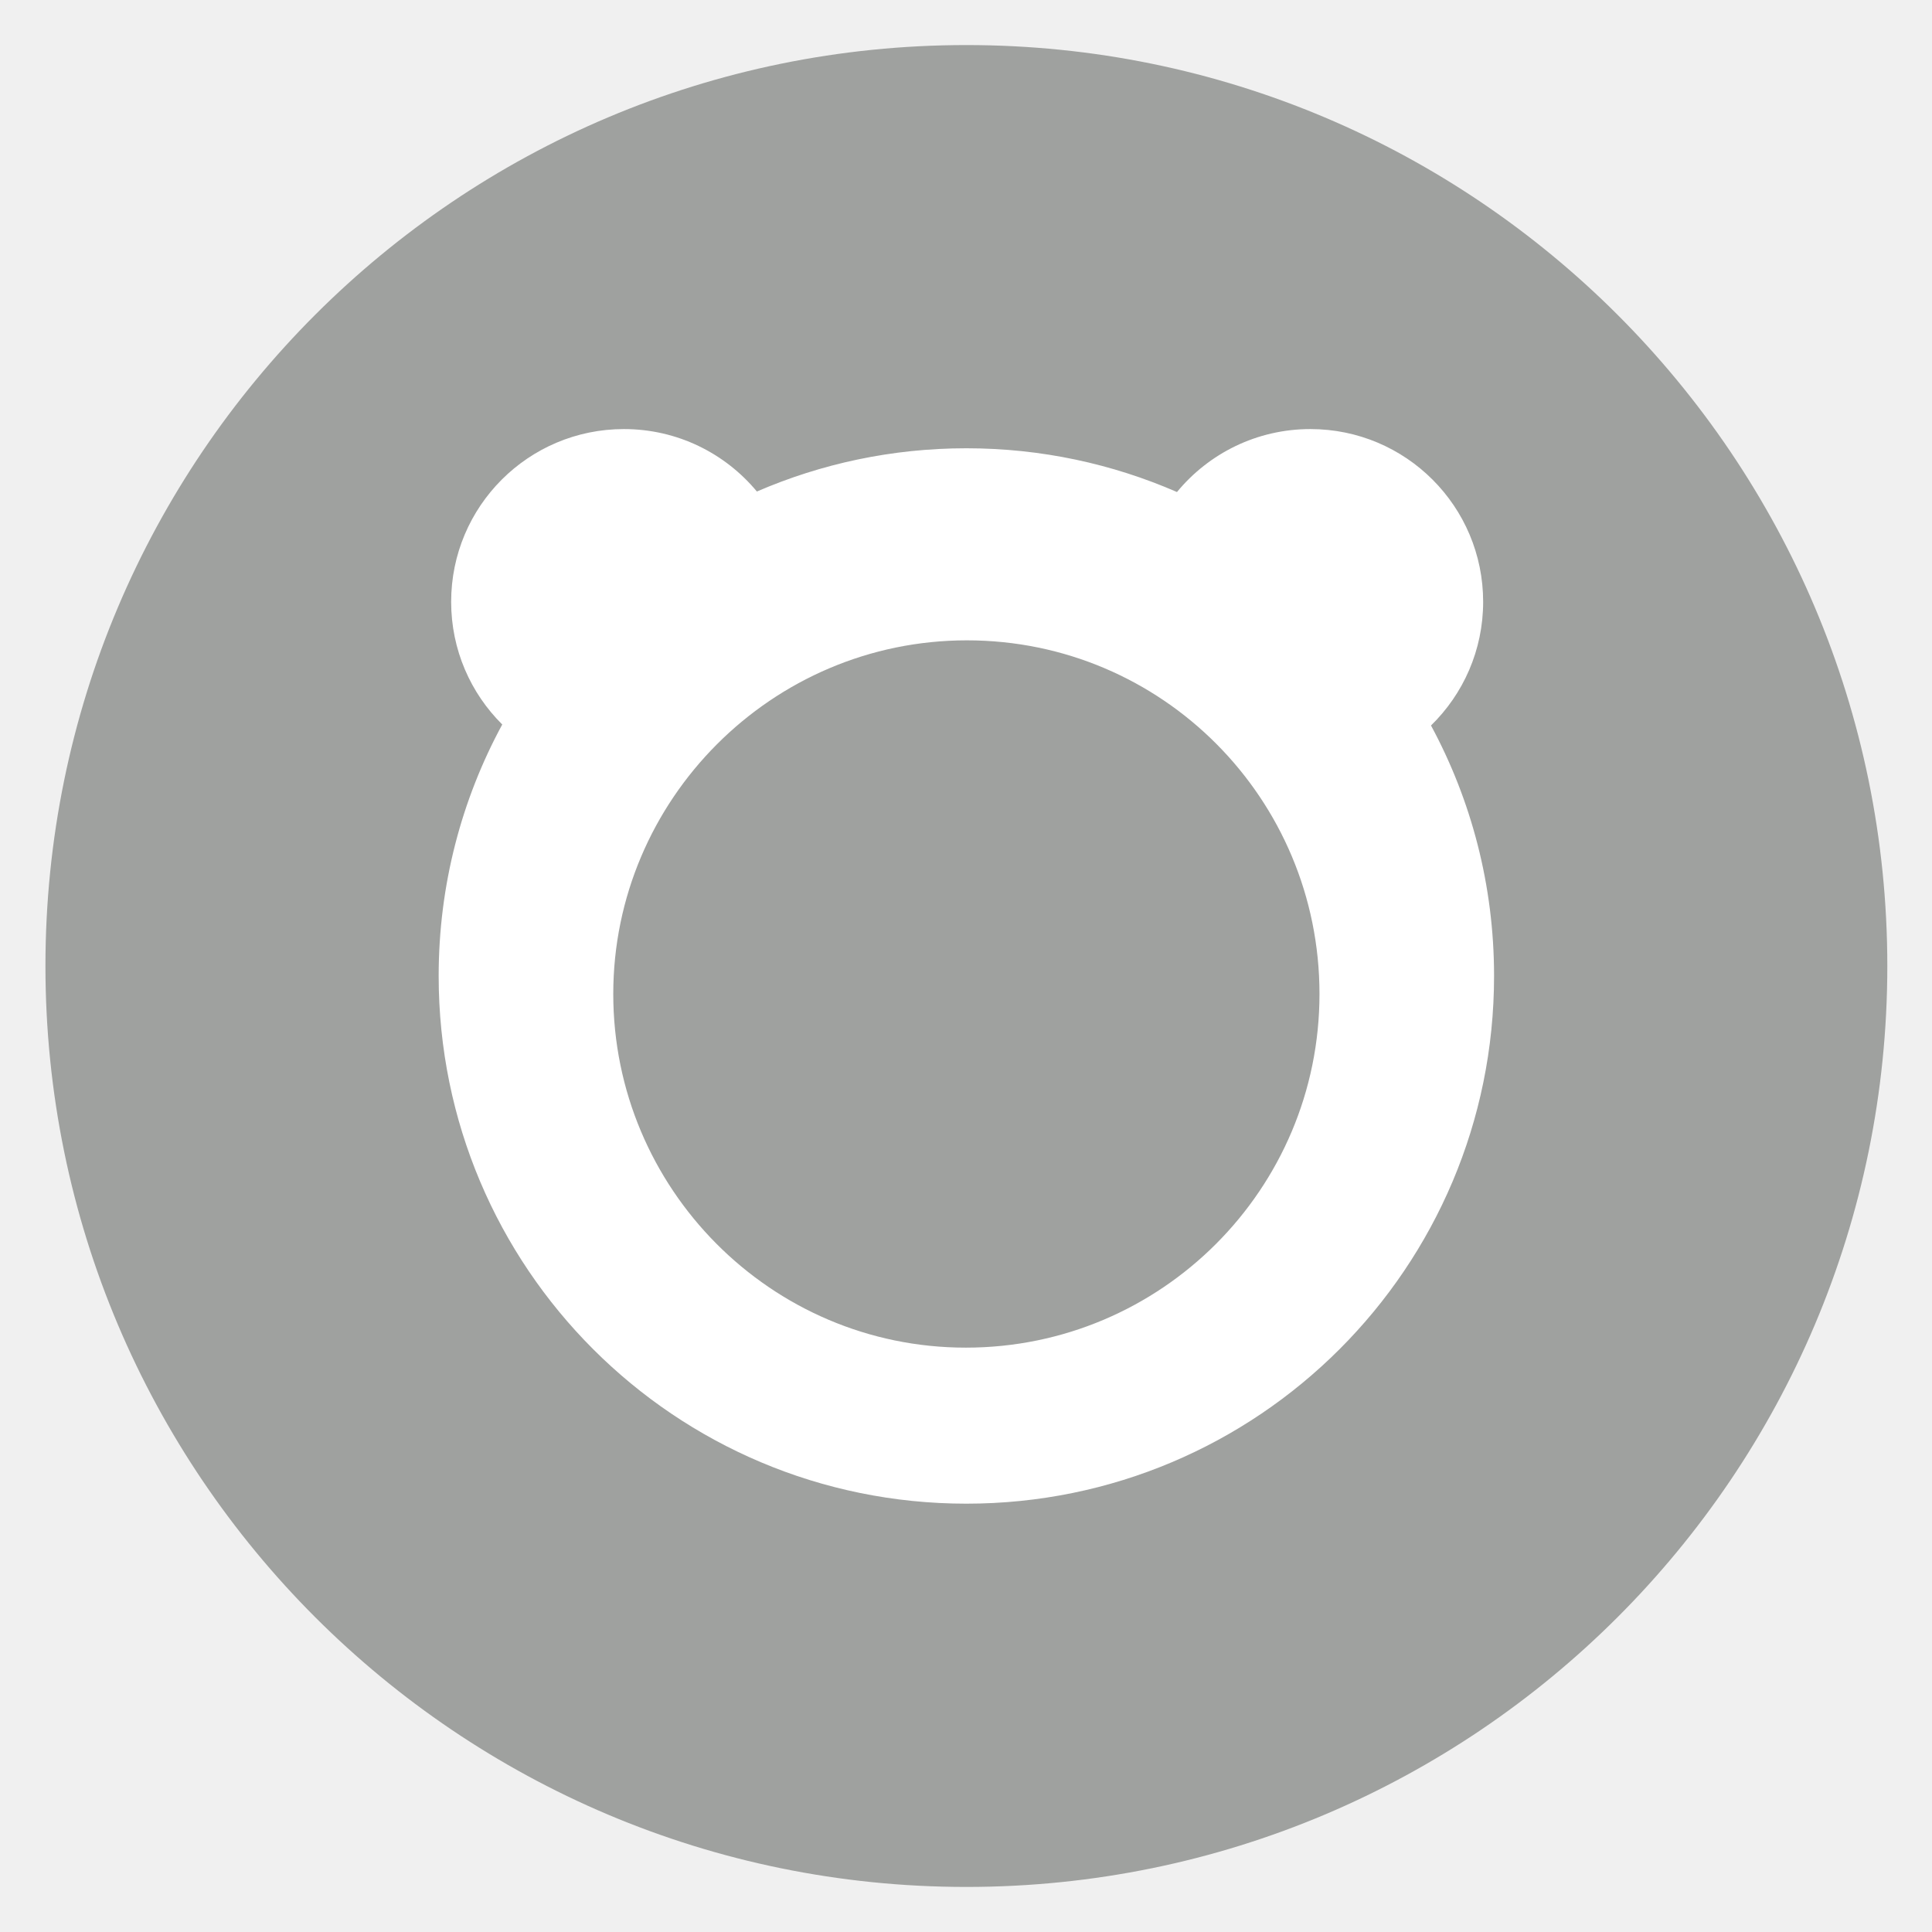
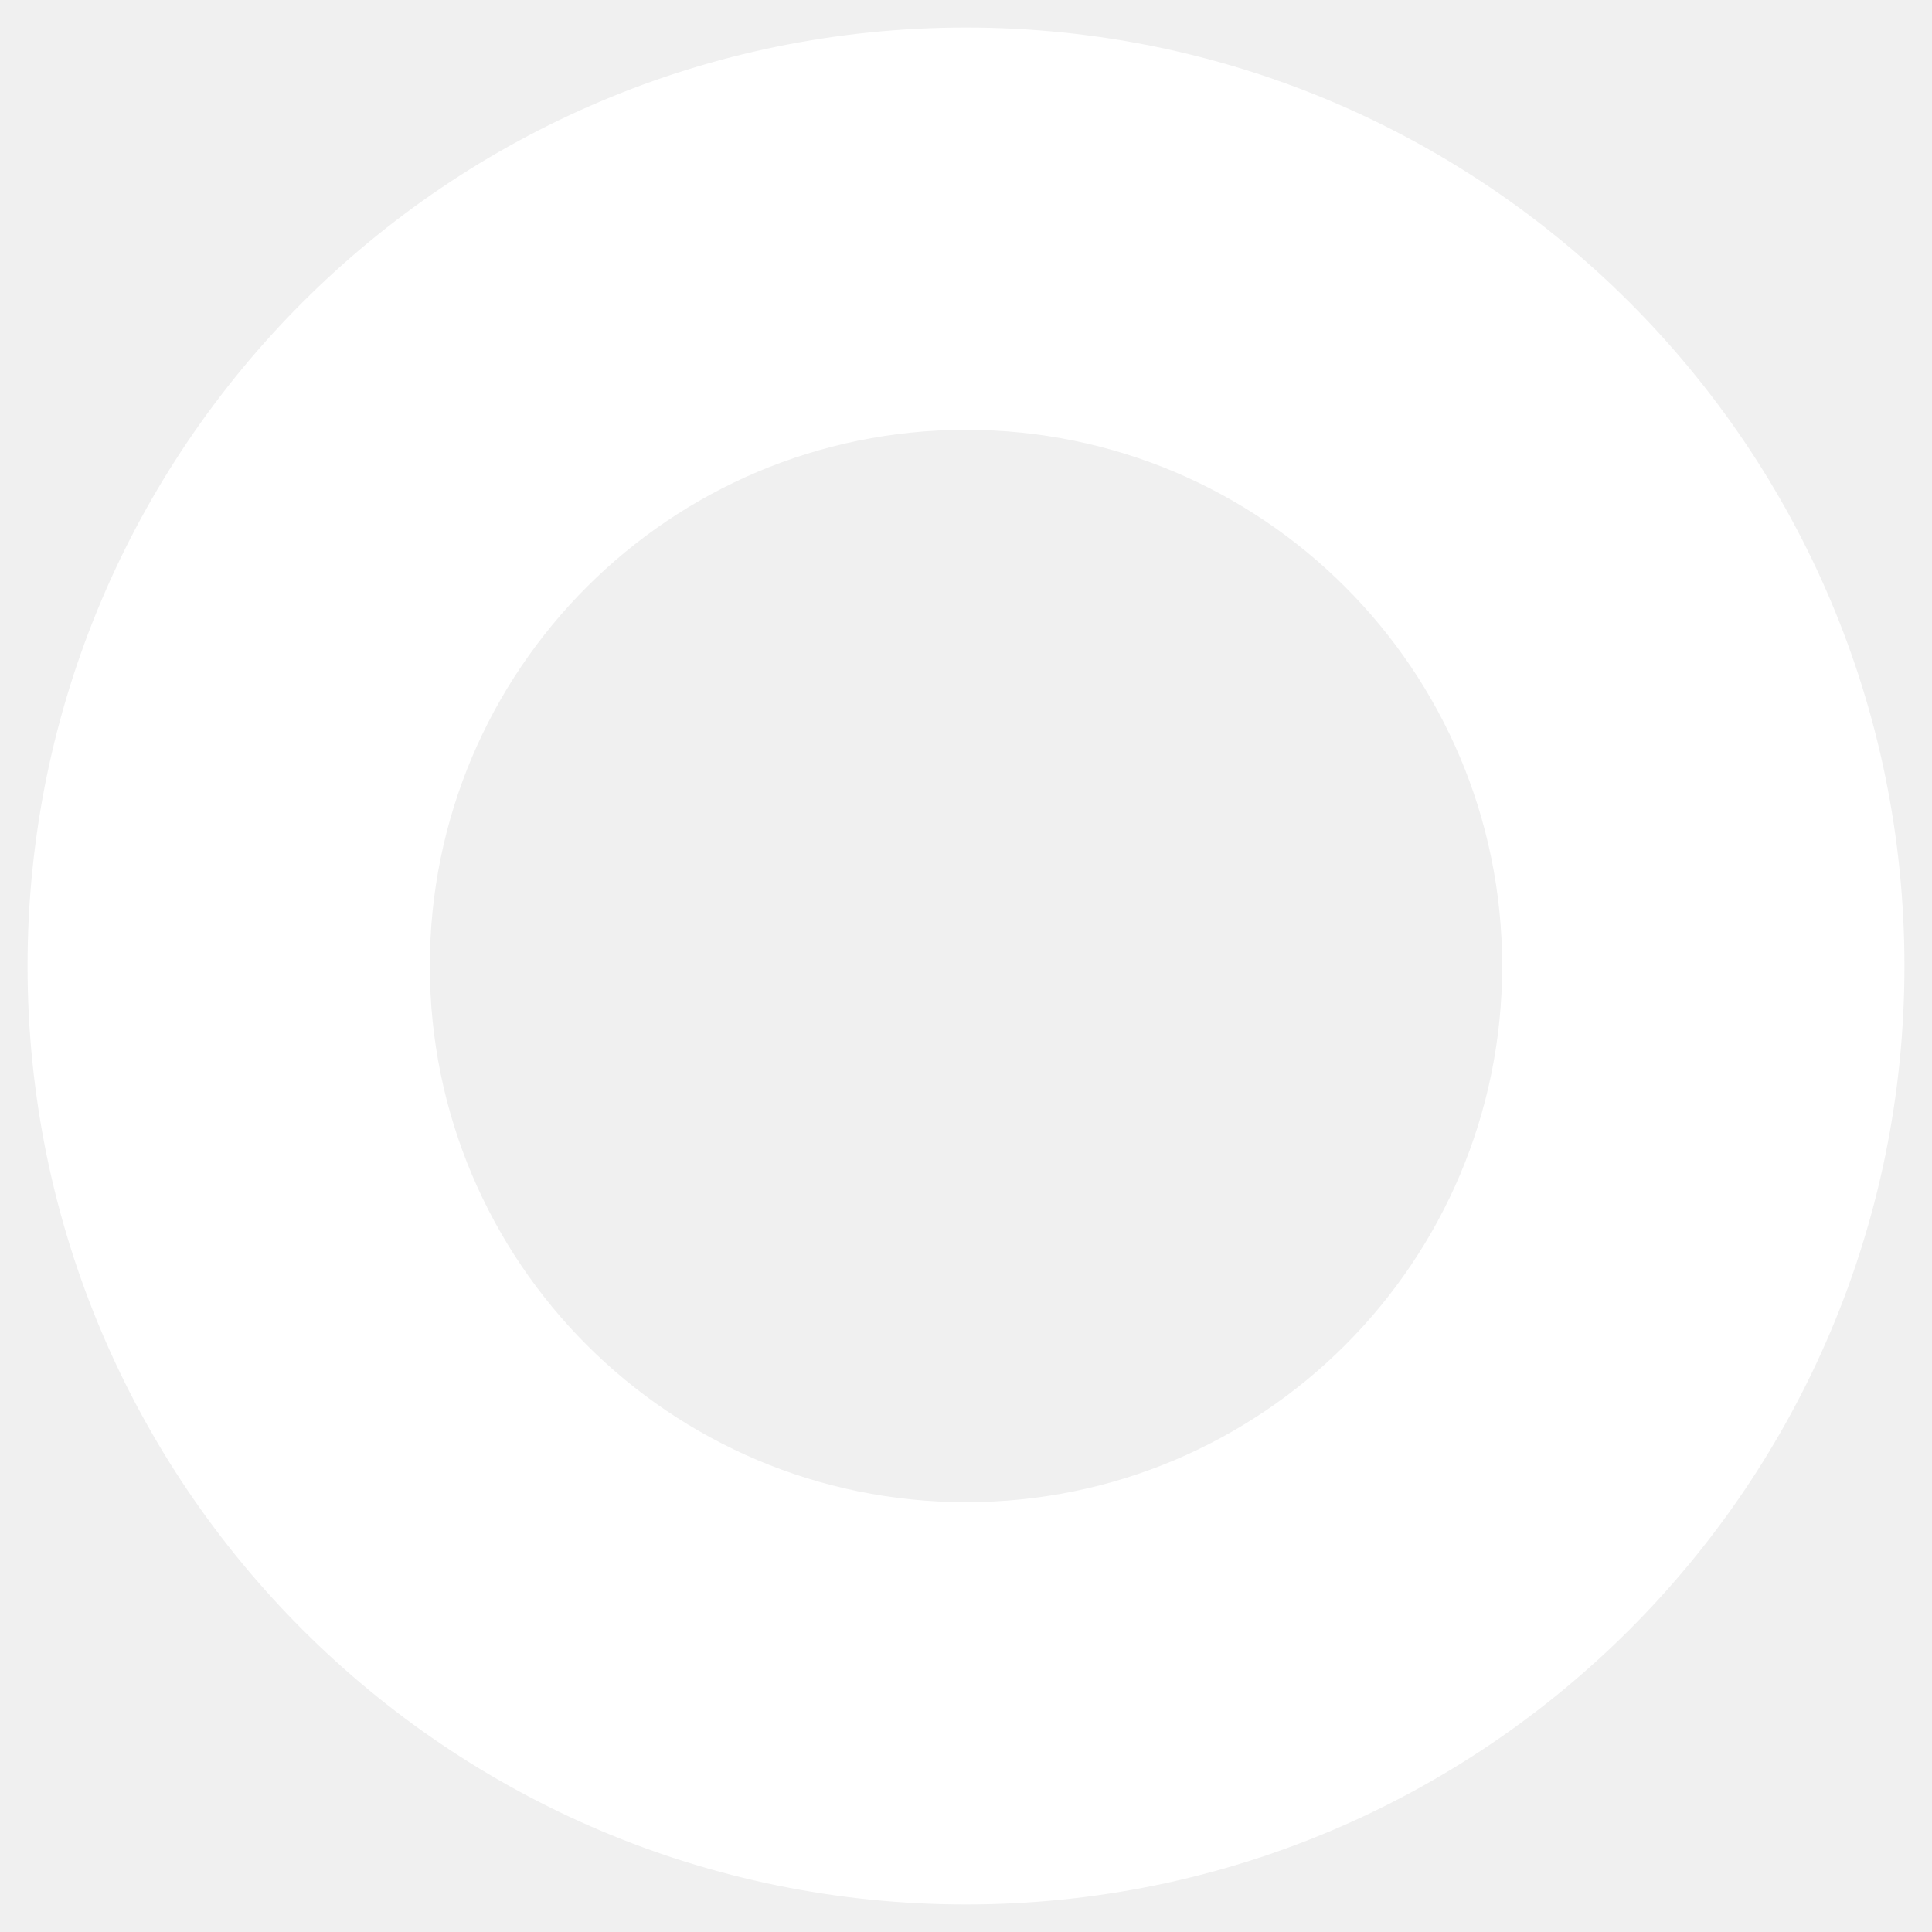
- <svg xmlns="http://www.w3.org/2000/svg" version="1.1" id="Capa_1" x="0px" y="0px" viewBox="0 0 255.1 255.1" style="enable-background:new 0 0 255.1 255.1;" xml:space="preserve">
-   <style type="text/css">
- 	.st0{fill:#9FA19F;}
- 	.st1{fill-rule:evenodd;clip-rule:evenodd;fill:#FFFFFF;}
- </style>
-   <circle class="st0" cx="127.6" cy="127.55" r="121.6" />
-   <path class="st1" d="M188.949,95.794c4.247-4.142,6.885-9.924,6.885-16.33  c0-12.605-10.204-22.81-22.81-22.81c-7.098,0-13.434,3.236-17.616,8.313  c-8.519-3.709-17.918-5.778-27.809-5.778c-9.832,0-19.181,2.043-27.66,5.711  c-4.183-5.039-10.493-8.246-17.559-8.246c-12.605,0-22.81,10.204-22.81,22.81  c0,6.337,2.58,12.066,6.747,16.198c-5.355,9.869-8.396,21.179-8.396,33.205  c0,38.506,31.171,69.677,69.677,69.677s69.677-31.171,69.677-69.677  C197.277,116.895,194.26,105.633,188.949,95.794z M127.528,177.942  c-25.783,0-46.553-21.056-46.553-46.696c0-25.64,20.913-46.696,46.696-46.696  c25.783,0,46.553,20.913,46.553,46.696C174.225,157.029,153.312,177.942,127.528,177.942z" />
+ <svg xmlns="http://www.w3.org/2000/svg" width="19" height="19" viewBox="0 0 19 19" fill="none">
+   <path fill-rule="evenodd" clip-rule="evenodd" d="M18.729 9.5C18.729 14.597 14.597 18.729 9.5 18.729C4.403 18.729 0.271 14.597 0.271 9.5C0.271 4.403 4.403 0.271 9.5 0.271C14.597 0.271 18.729 4.403 18.729 9.5ZM14.773 9.5C14.773 12.412 12.412 14.773 9.5 14.773C6.588 14.773 4.227 12.412 4.227 9.5C4.227 6.588 6.588 4.227 9.5 4.227C12.412 4.227 14.773 6.588 14.773 9.5Z" fill="white" />
</svg>
